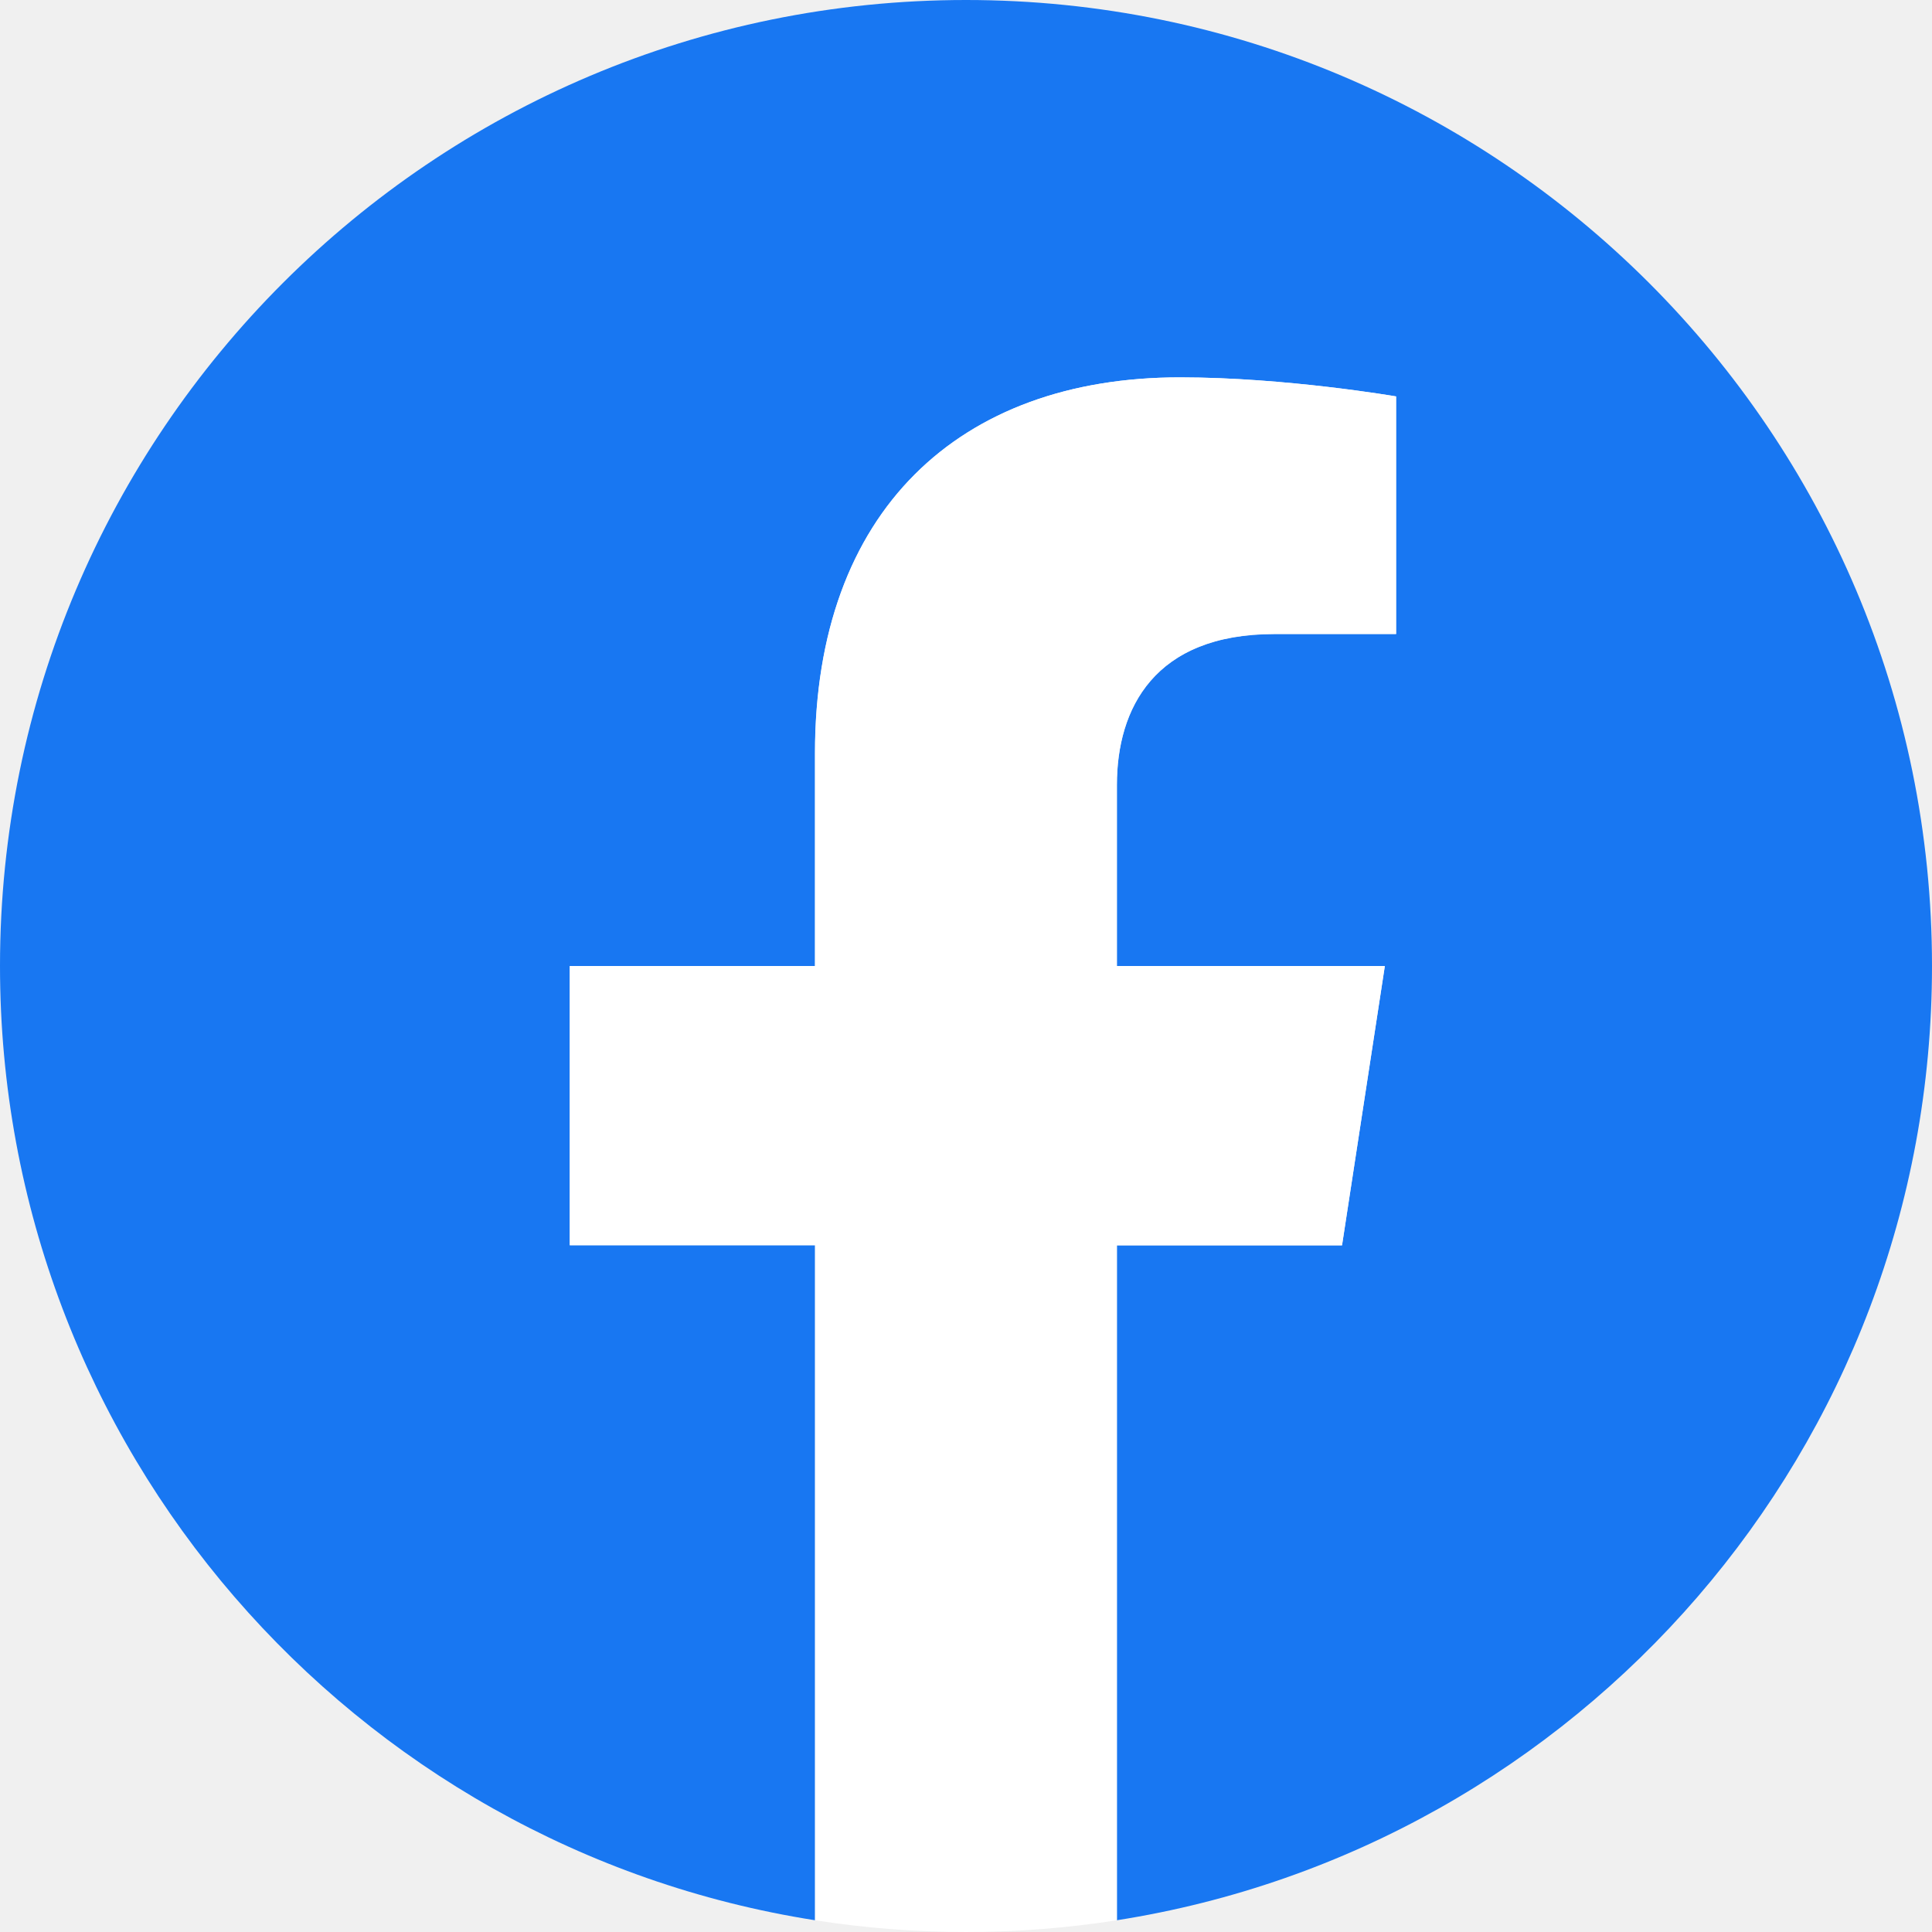
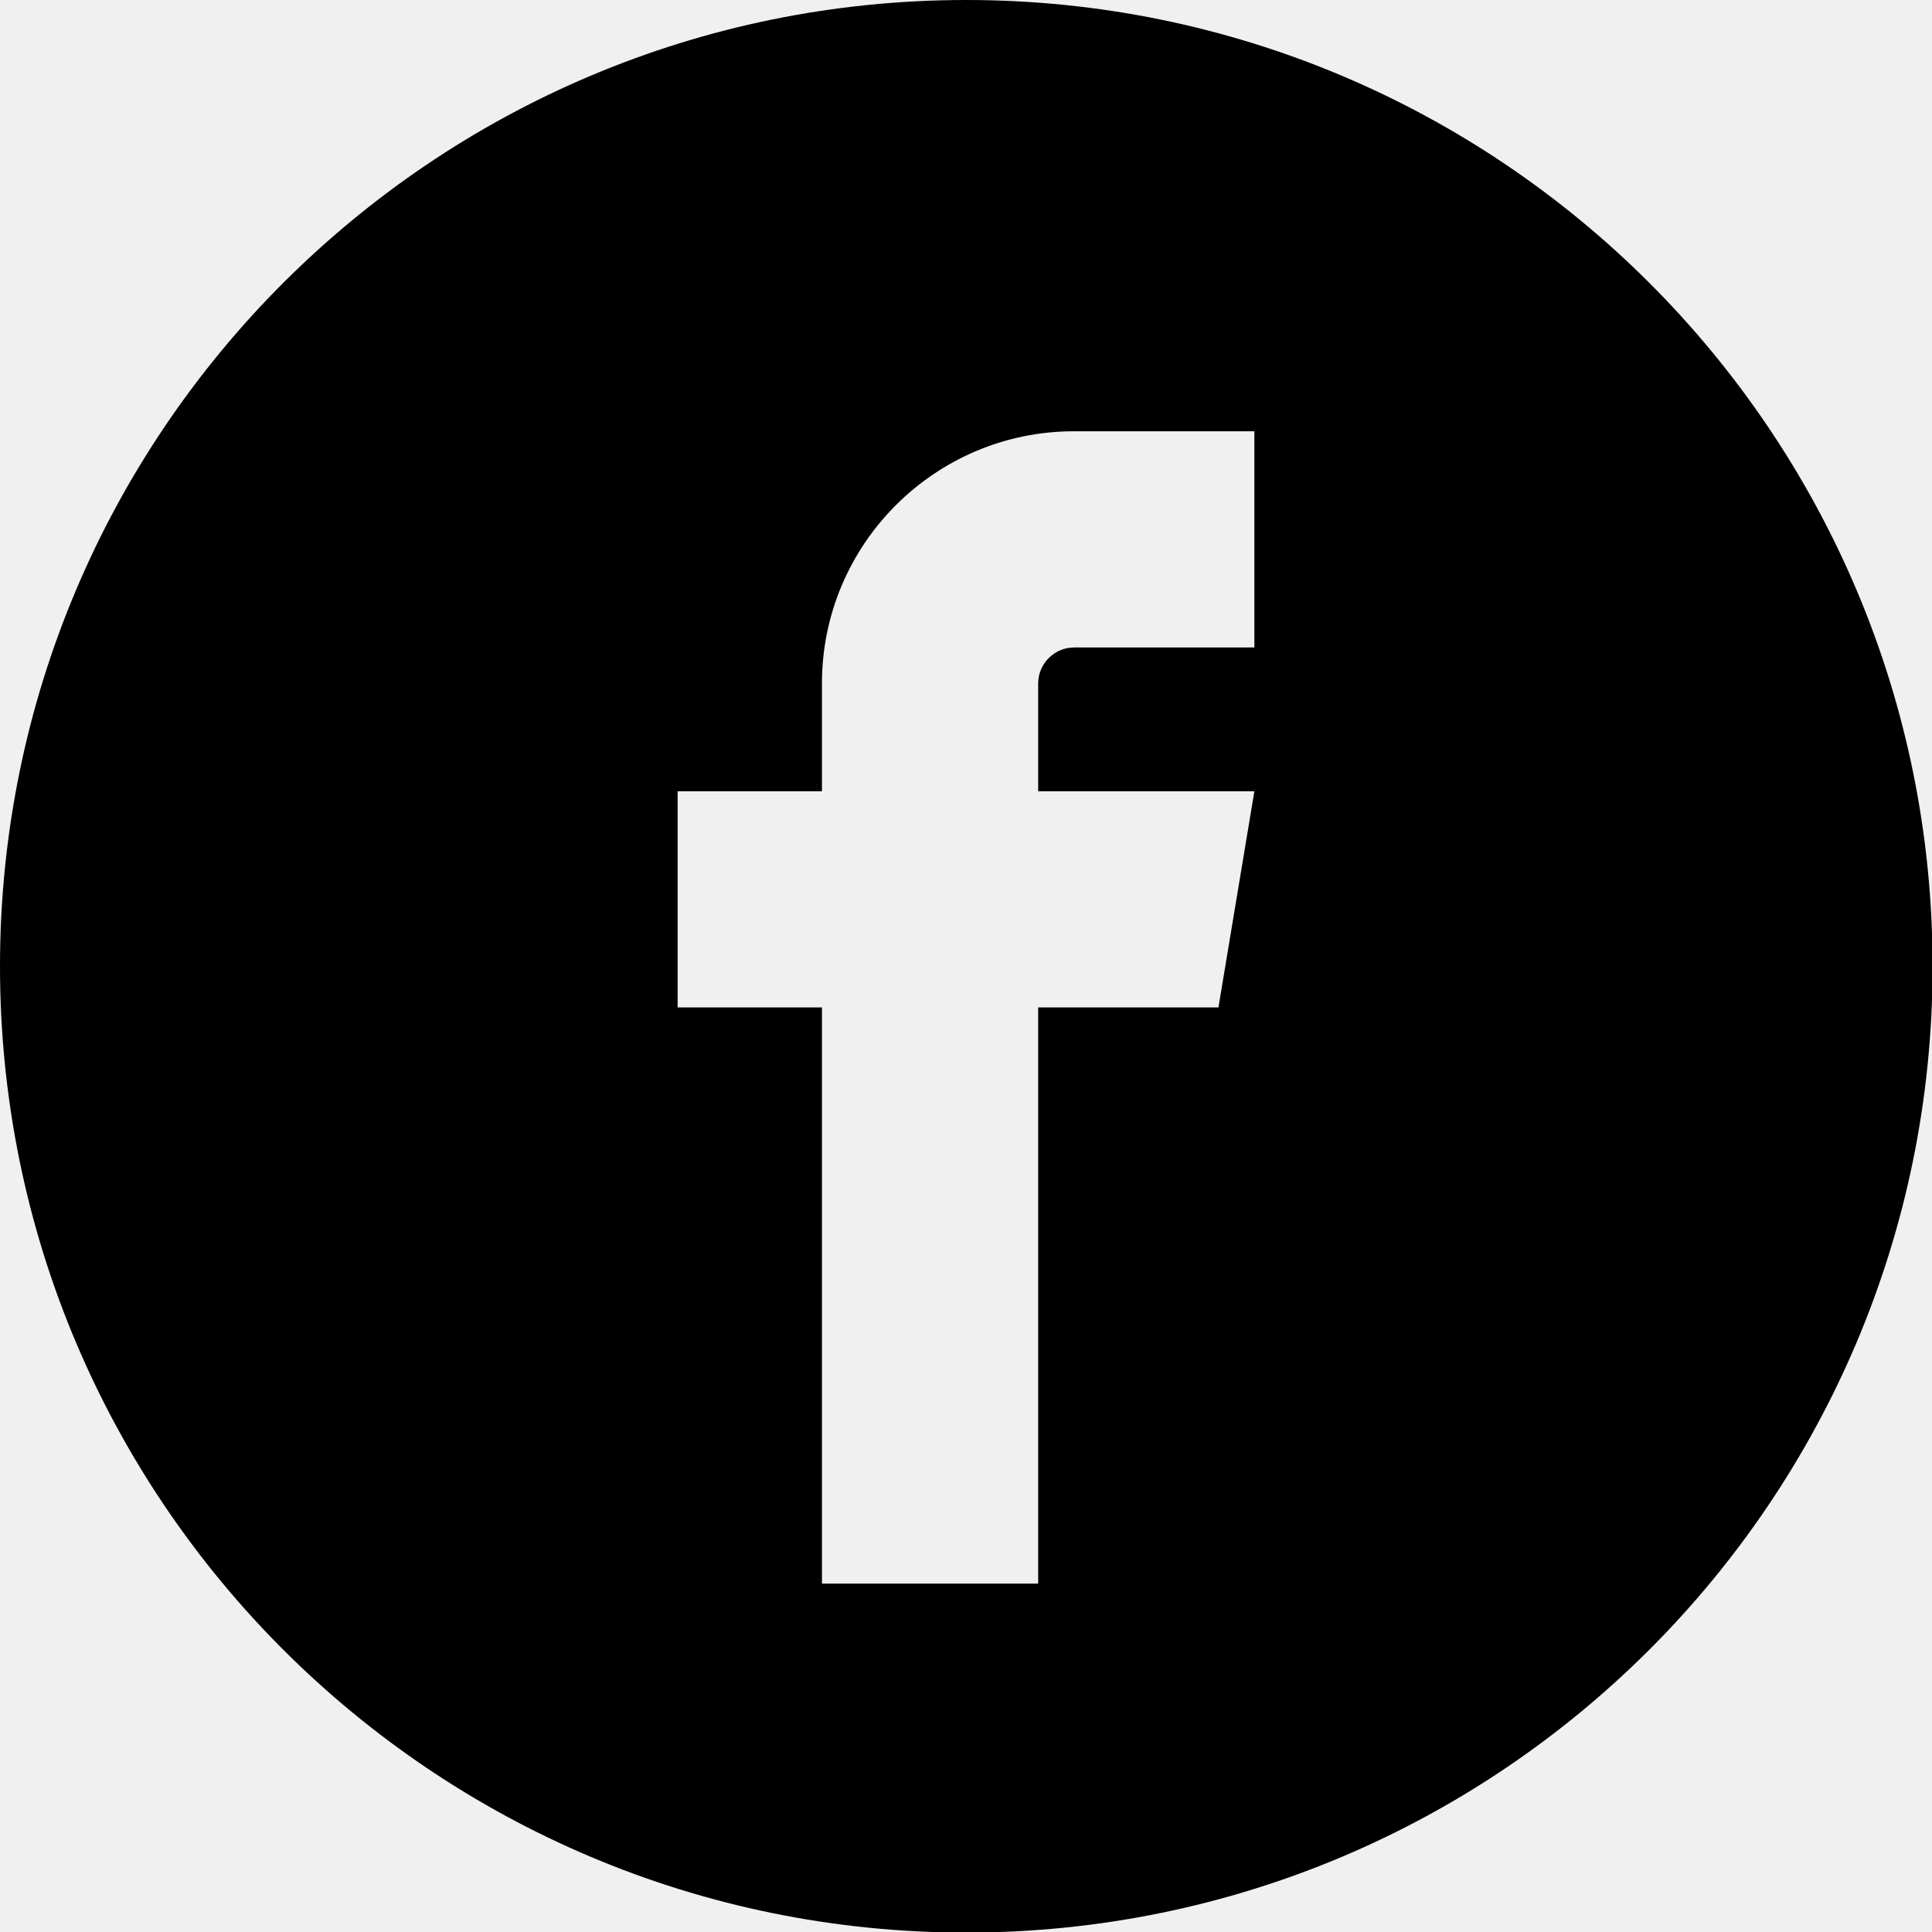
- <svg xmlns="http://www.w3.org/2000/svg" id="Layer_1" data-name="Layer 1" viewBox="0 0 506.86 506.86">
-   <defs>
-     <style>.cls-1{fill:#1877f2;}.cls-2{fill:#fff;}</style>
-   </defs>
-   <path class="cls-1" d="M506.86,253.43C506.86,113.46,393.39,0,253.43,0S0,113.46,0,253.43C0,379.92,92.68,484.77,213.83,503.78V326.69H149.48V253.43h64.35V197.6c0-63.52,37.84-98.6,95.72-98.6,27.73,0,56.73,5,56.73,5v62.36H334.33c-31.49,0-41.3,19.54-41.3,39.58v47.54h70.28l-11.23,73.26H293V503.78C414.18,484.77,506.86,379.92,506.86,253.43Z" />
-   <path class="cls-2" d="M352.08,326.69l11.23-73.26H293V205.89c0-20,9.81-39.58,41.3-39.58h31.95V104s-29-5-56.73-5c-57.88,0-95.72,35.08-95.72,98.6v55.83H149.48v73.26h64.35V503.78a256.11,256.11,0,0,0,79.2,0V326.69Z" />
+ <svg xmlns="http://www.w3.org/2000/svg" viewBox="0 0 3333 3333" shape-rendering="geometricPrecision" text-rendering="geometricPrecision" image-rendering="optimizeQuality" fill-rule="evenodd" clip-rule="evenodd">
+   <path d="M1667 0c920 0 1667 746 1667 1667 0 920-746 1667-1667 1667C747 3334 0 2588 0 1667 0 747 746 0 1667 0zm186 1117h311V744h-311c-240 0-435 195-435 435v186h-249v373h249v994h373v-994h311l62-373h-373v-186c0-34 28-62 62-62z" />
</svg>
